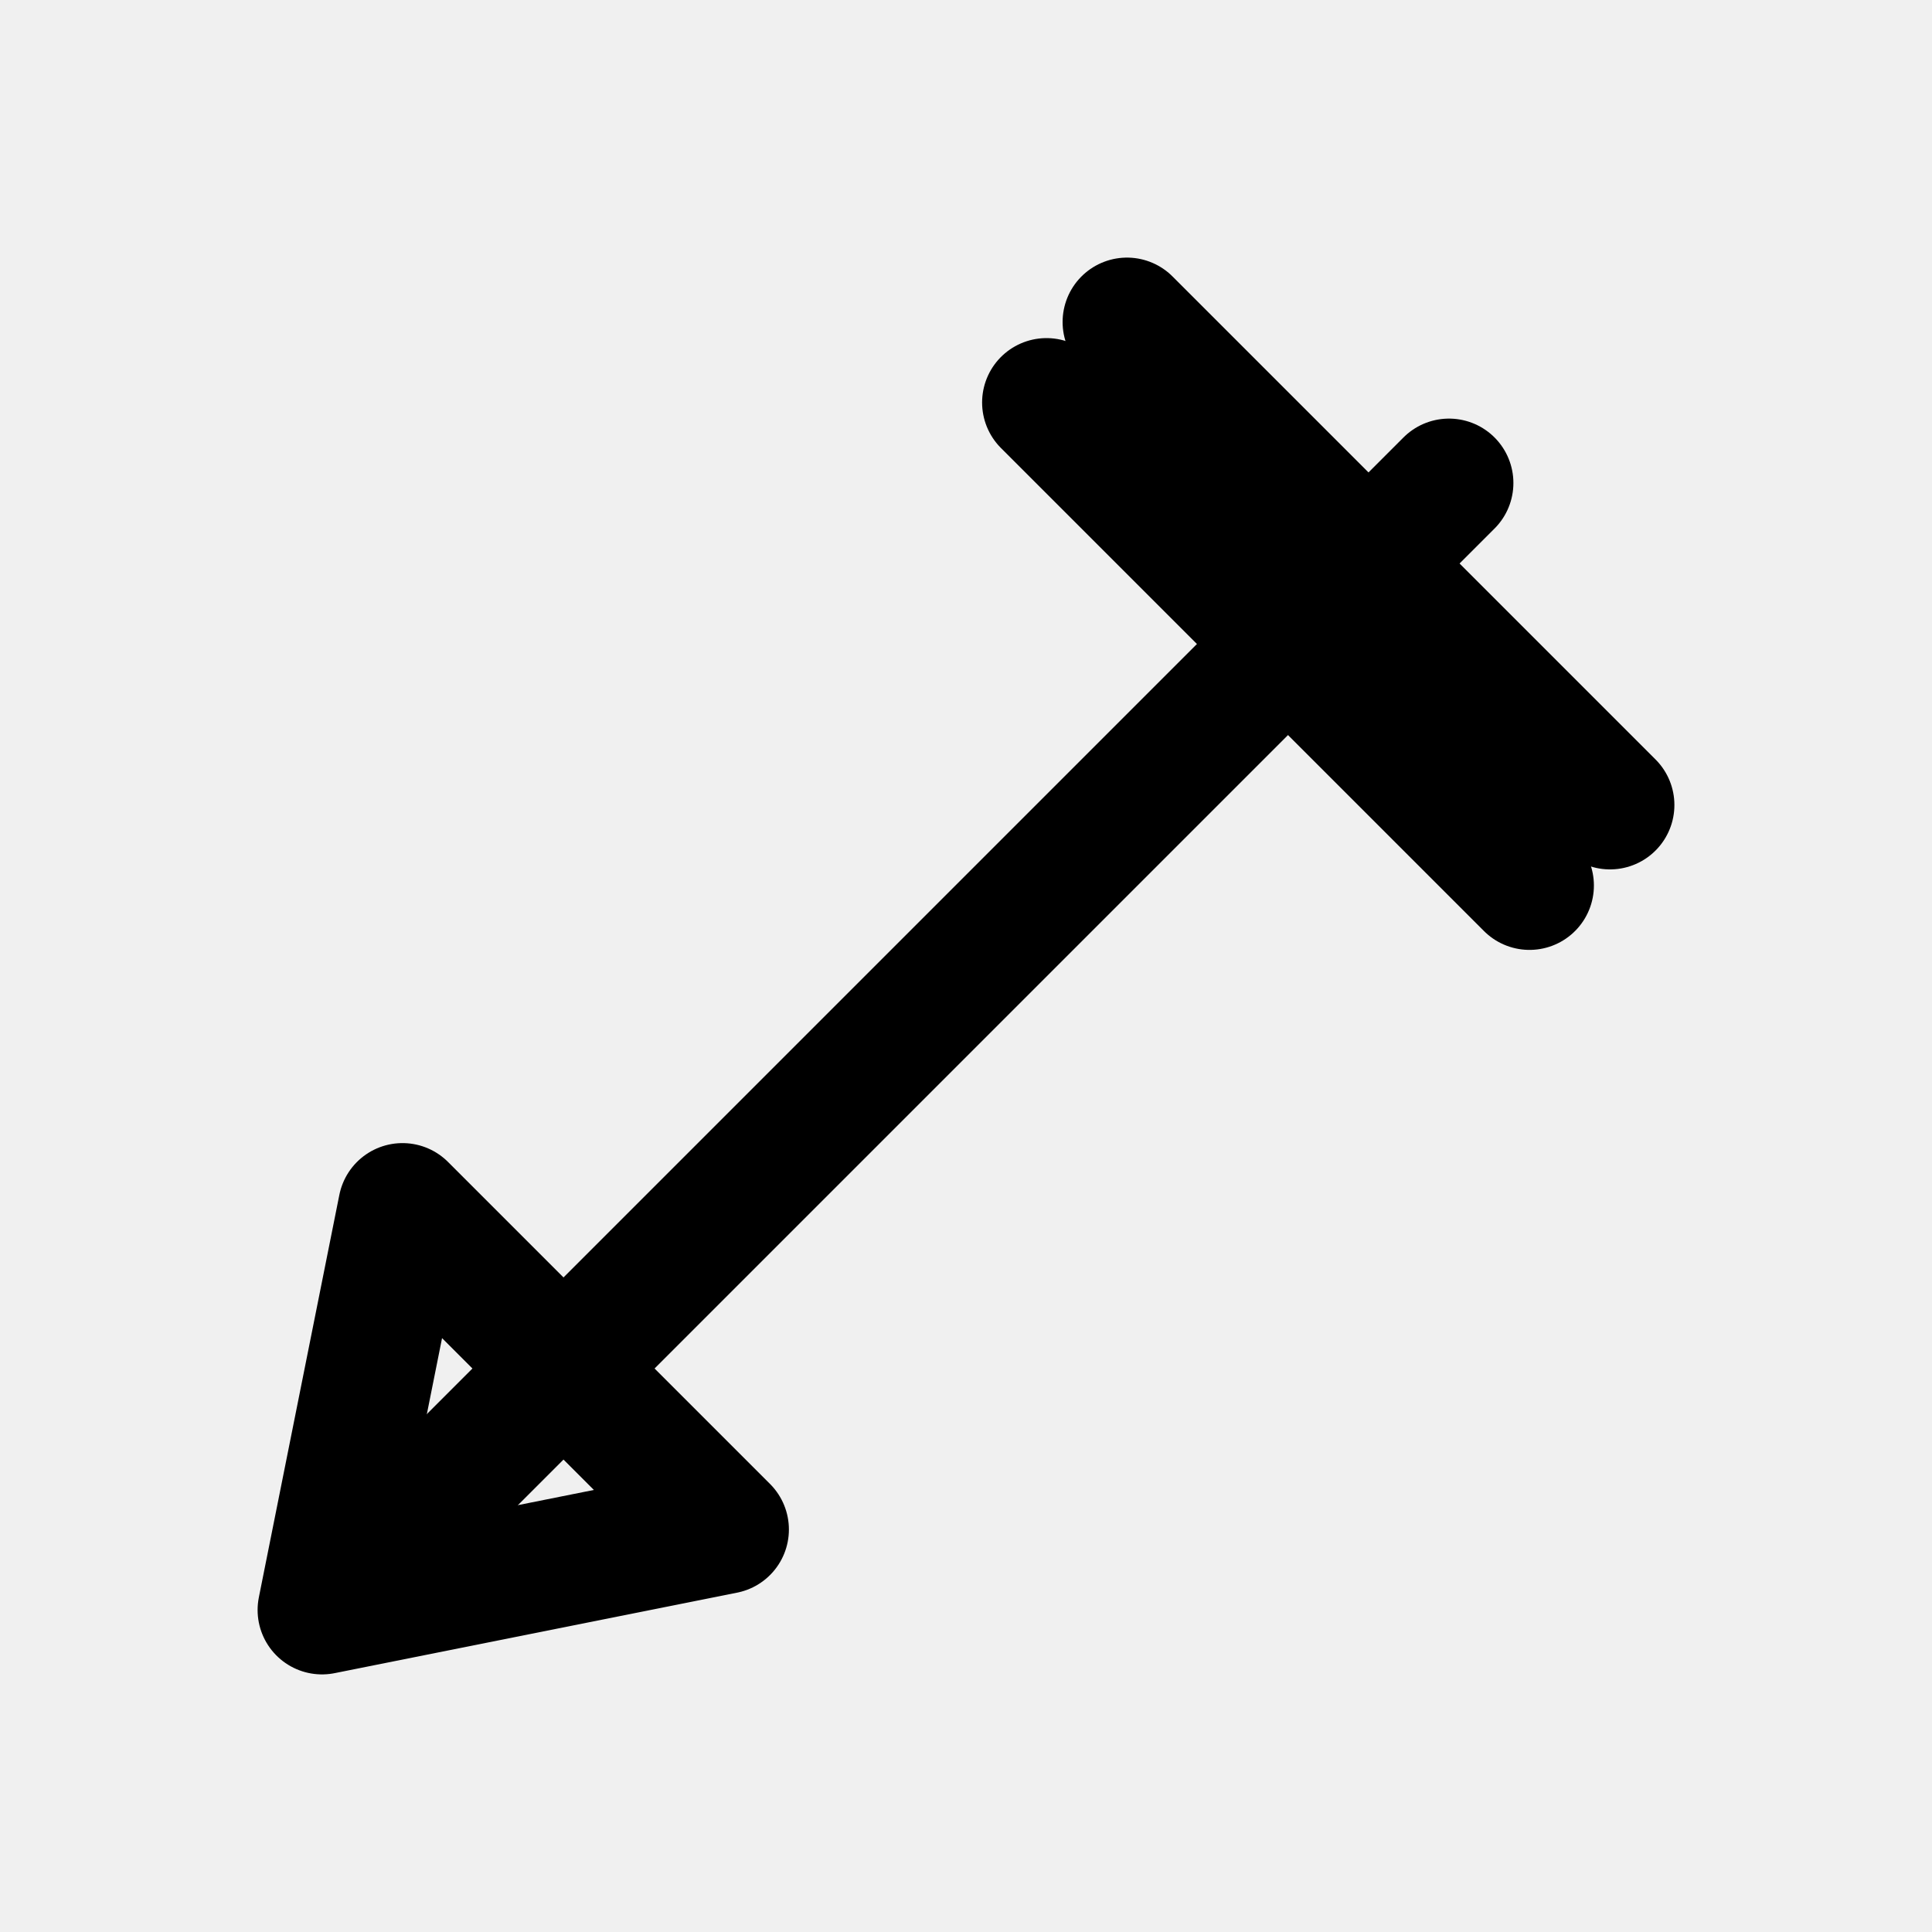
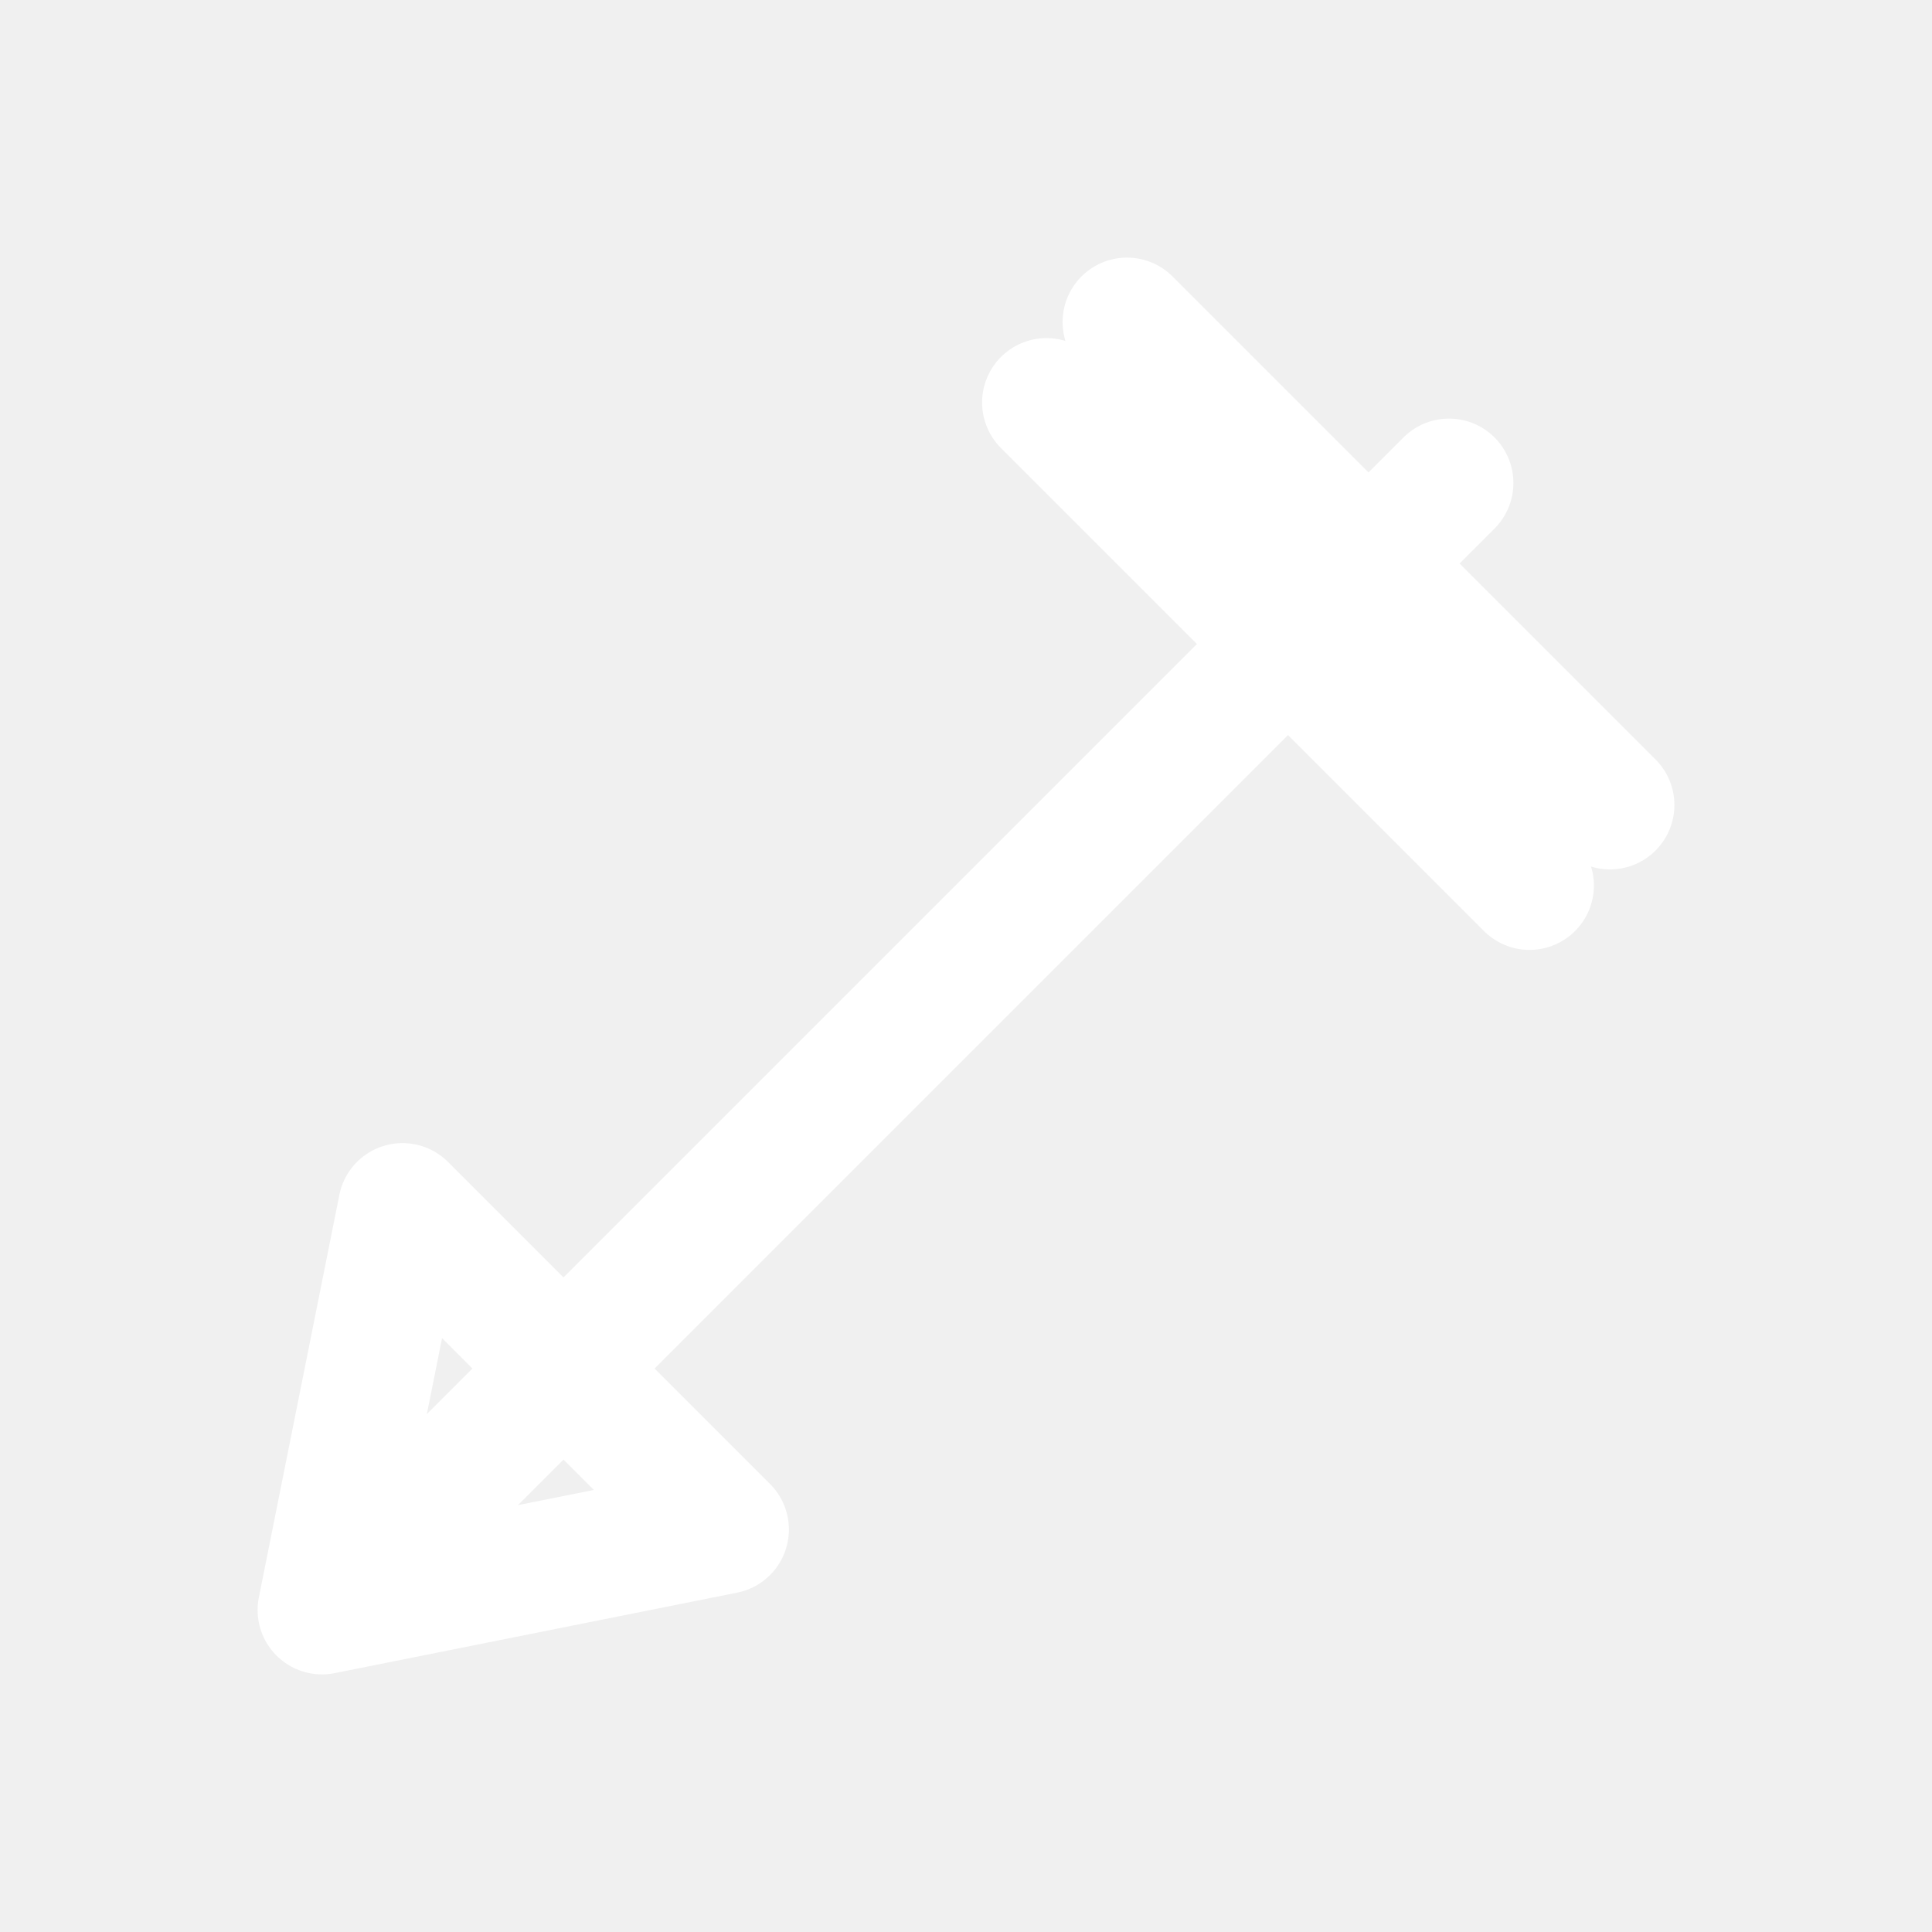
- <svg xmlns="http://www.w3.org/2000/svg" viewBox="0 0 24 24" fill="none" stroke="currentColor" stroke-width="1.6" stroke-linecap="round" stroke-linejoin="round">
+ <svg xmlns="http://www.w3.org/2000/svg" viewBox="0 0 24 24" fill="none" stroke="#ffffff" stroke-width="1.6" stroke-linecap="round" stroke-linejoin="round">
  <path d="M5 19L18 6" />
  <path d="M14 4l6 6" />
  <path d="M13 5l6 6" />
  <path d="M4 20l5-1-4-4-1 5Z" />
</svg>
